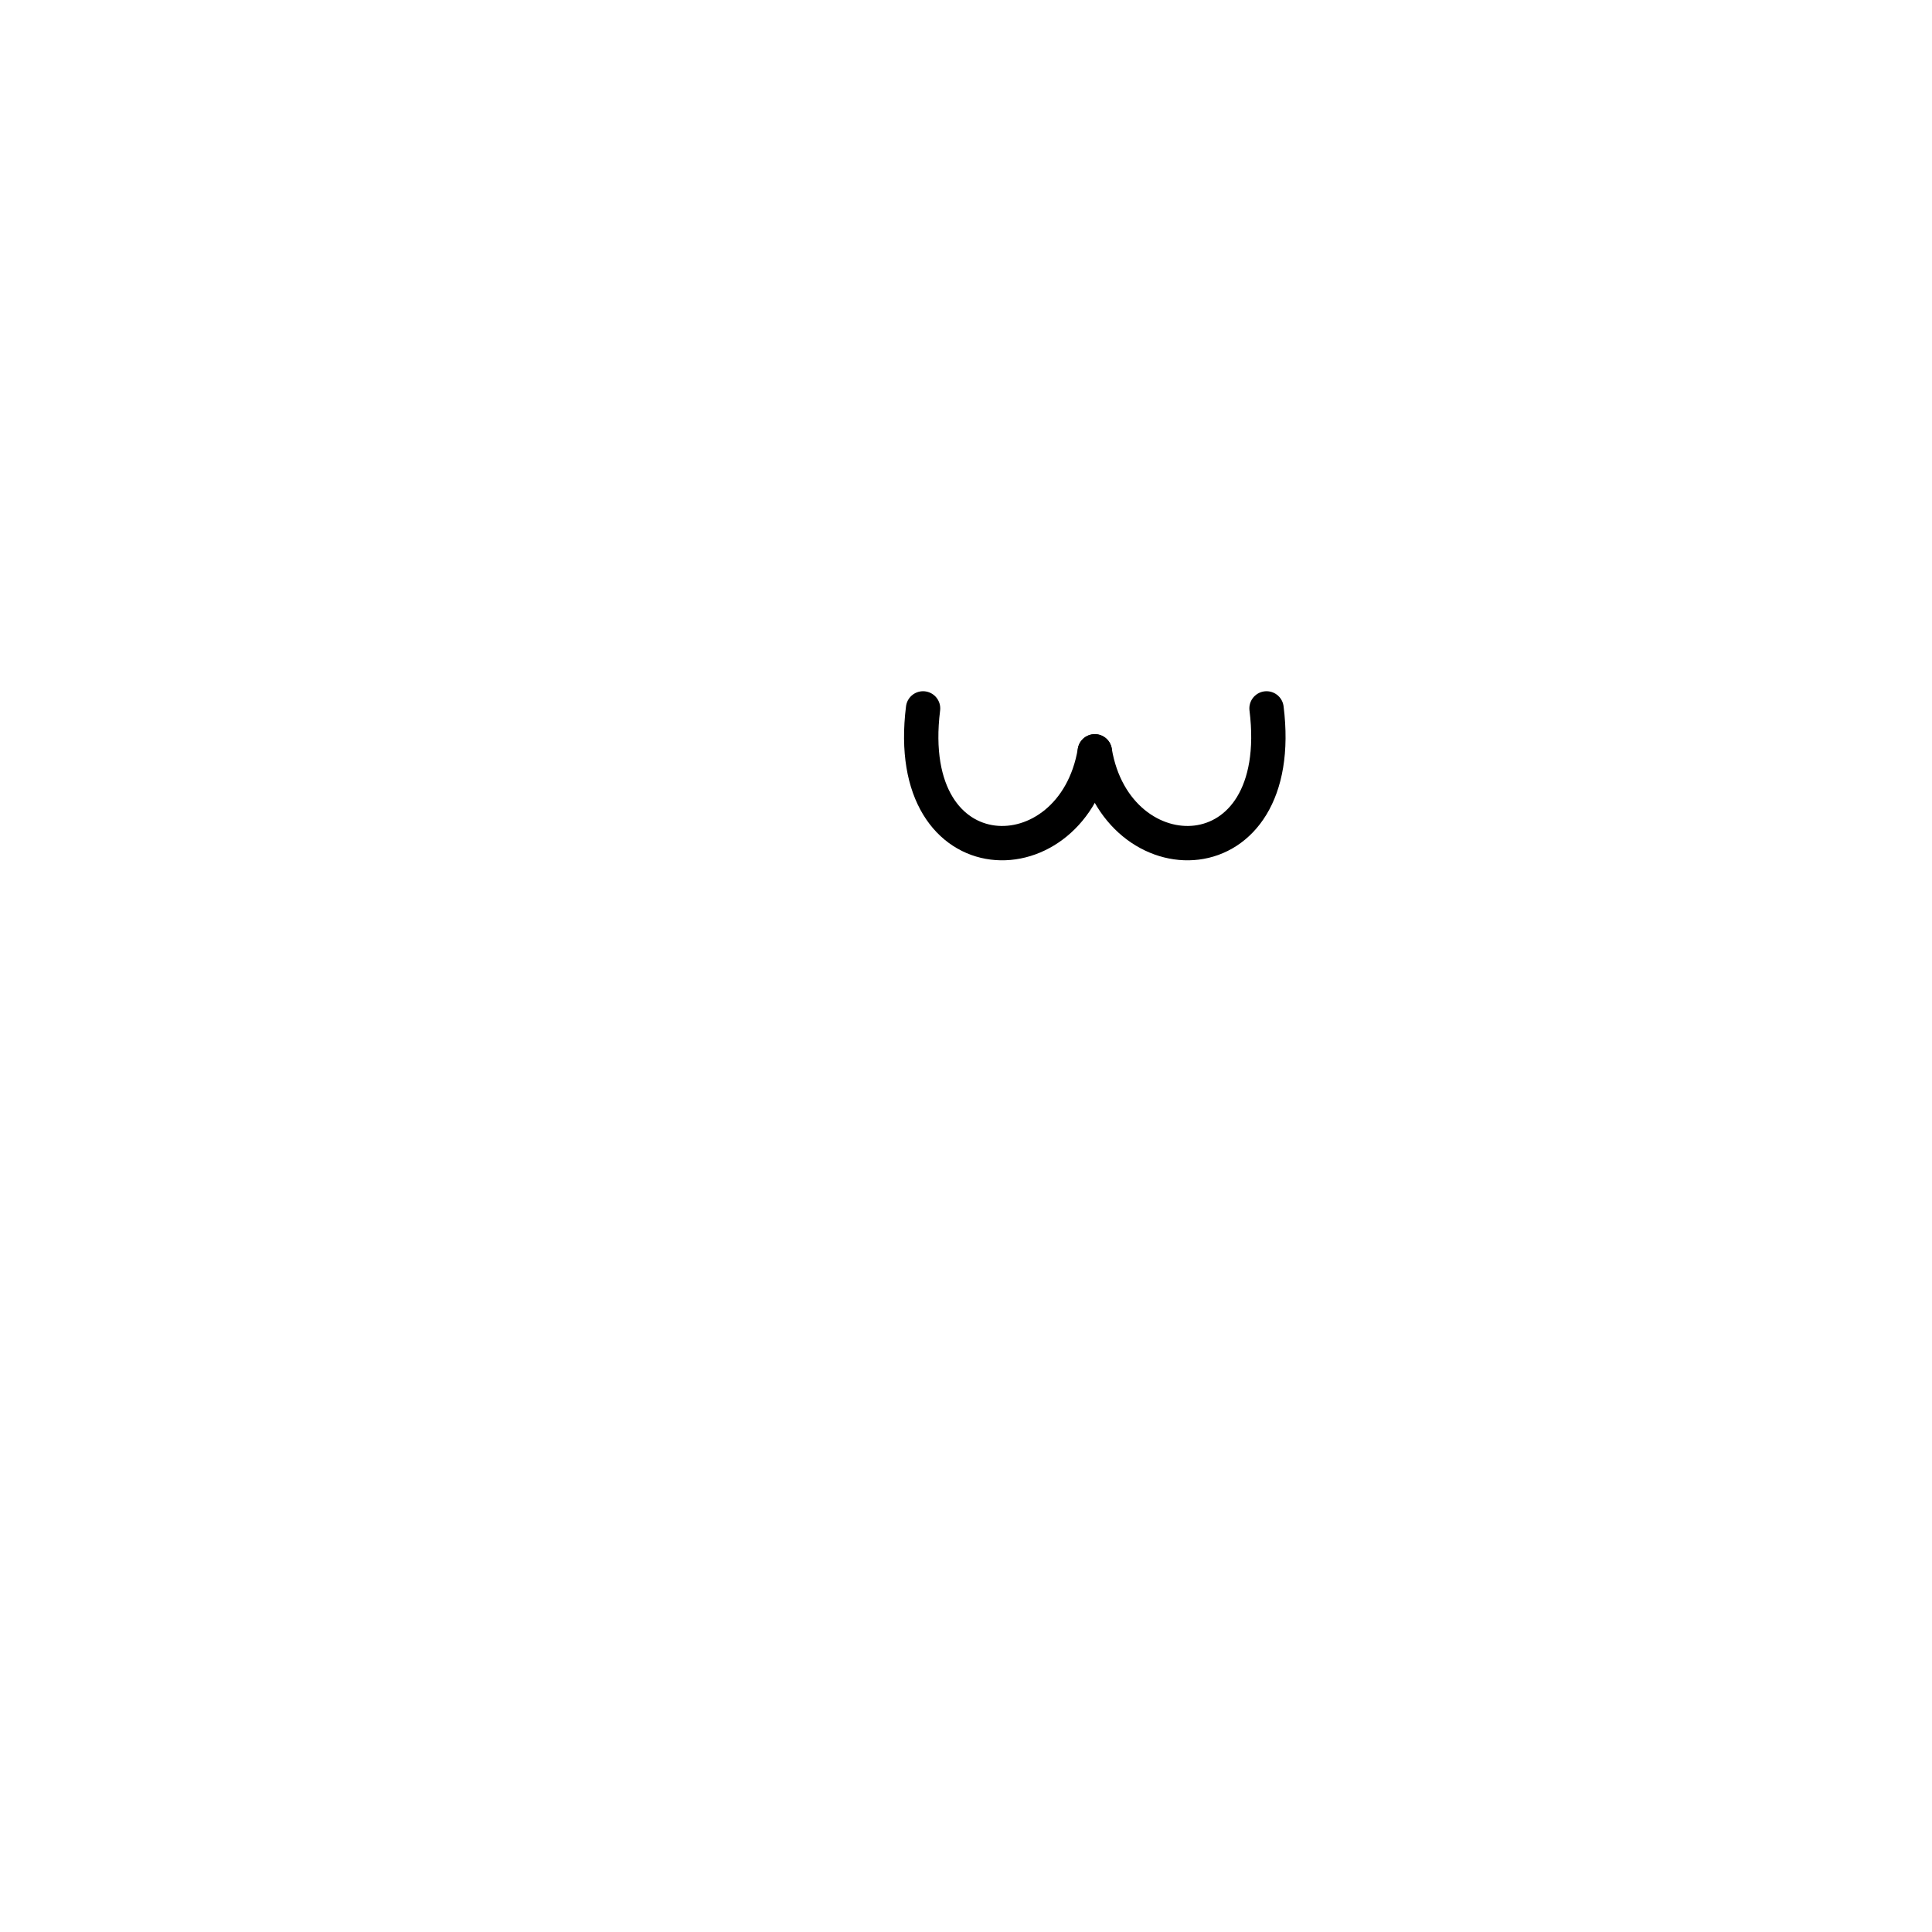
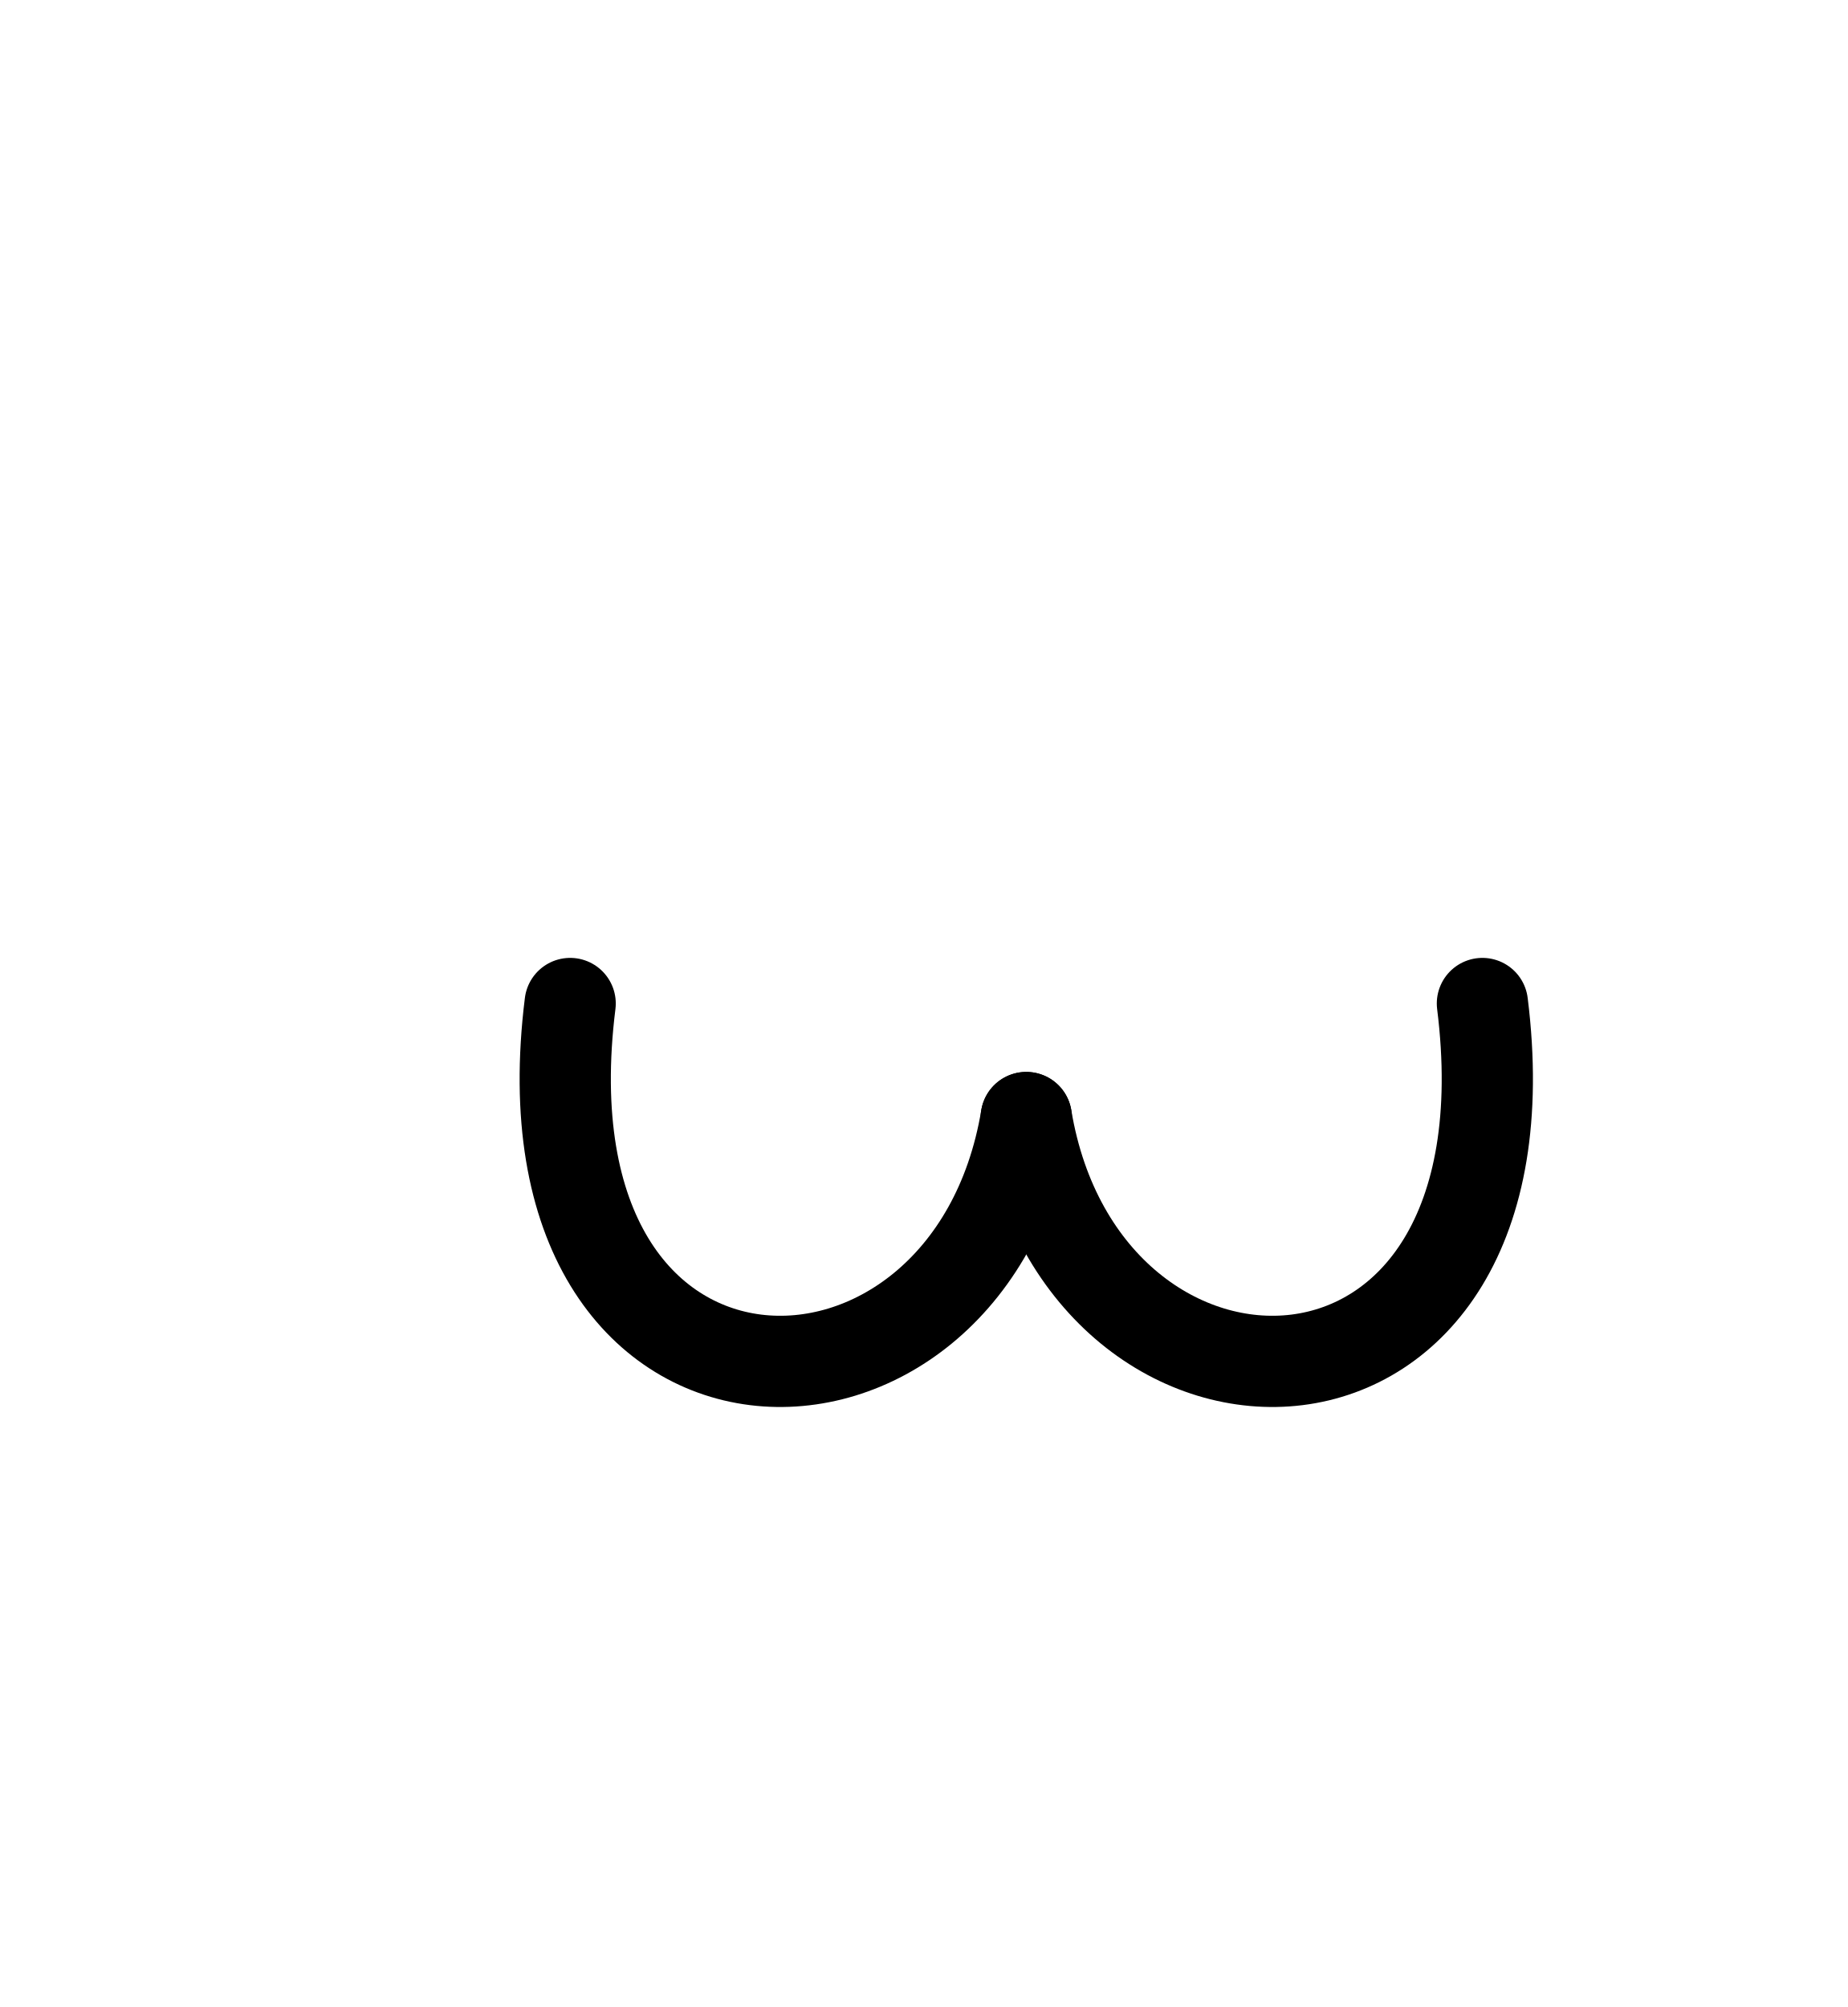
- <svg xmlns="http://www.w3.org/2000/svg" width="800px" height="800px" viewBox="0 0 450 400" fill="none">
-  
+ <svg xmlns="http://www.w3.org/2000/svg" fill="none" viewBox="165 52 162 176">
+ 
# Mouth
<path d="M 215 140 C 210 180, 250 180, 255 150, " stroke="black" fill="transparent" stroke-width="8" stroke-linecap="round" />
  <path d="M 255 150 C 260 180, 300 180, 295 140" stroke="black" fill="transparent" stroke-width="8" stroke-linecap="round" />
</svg>
